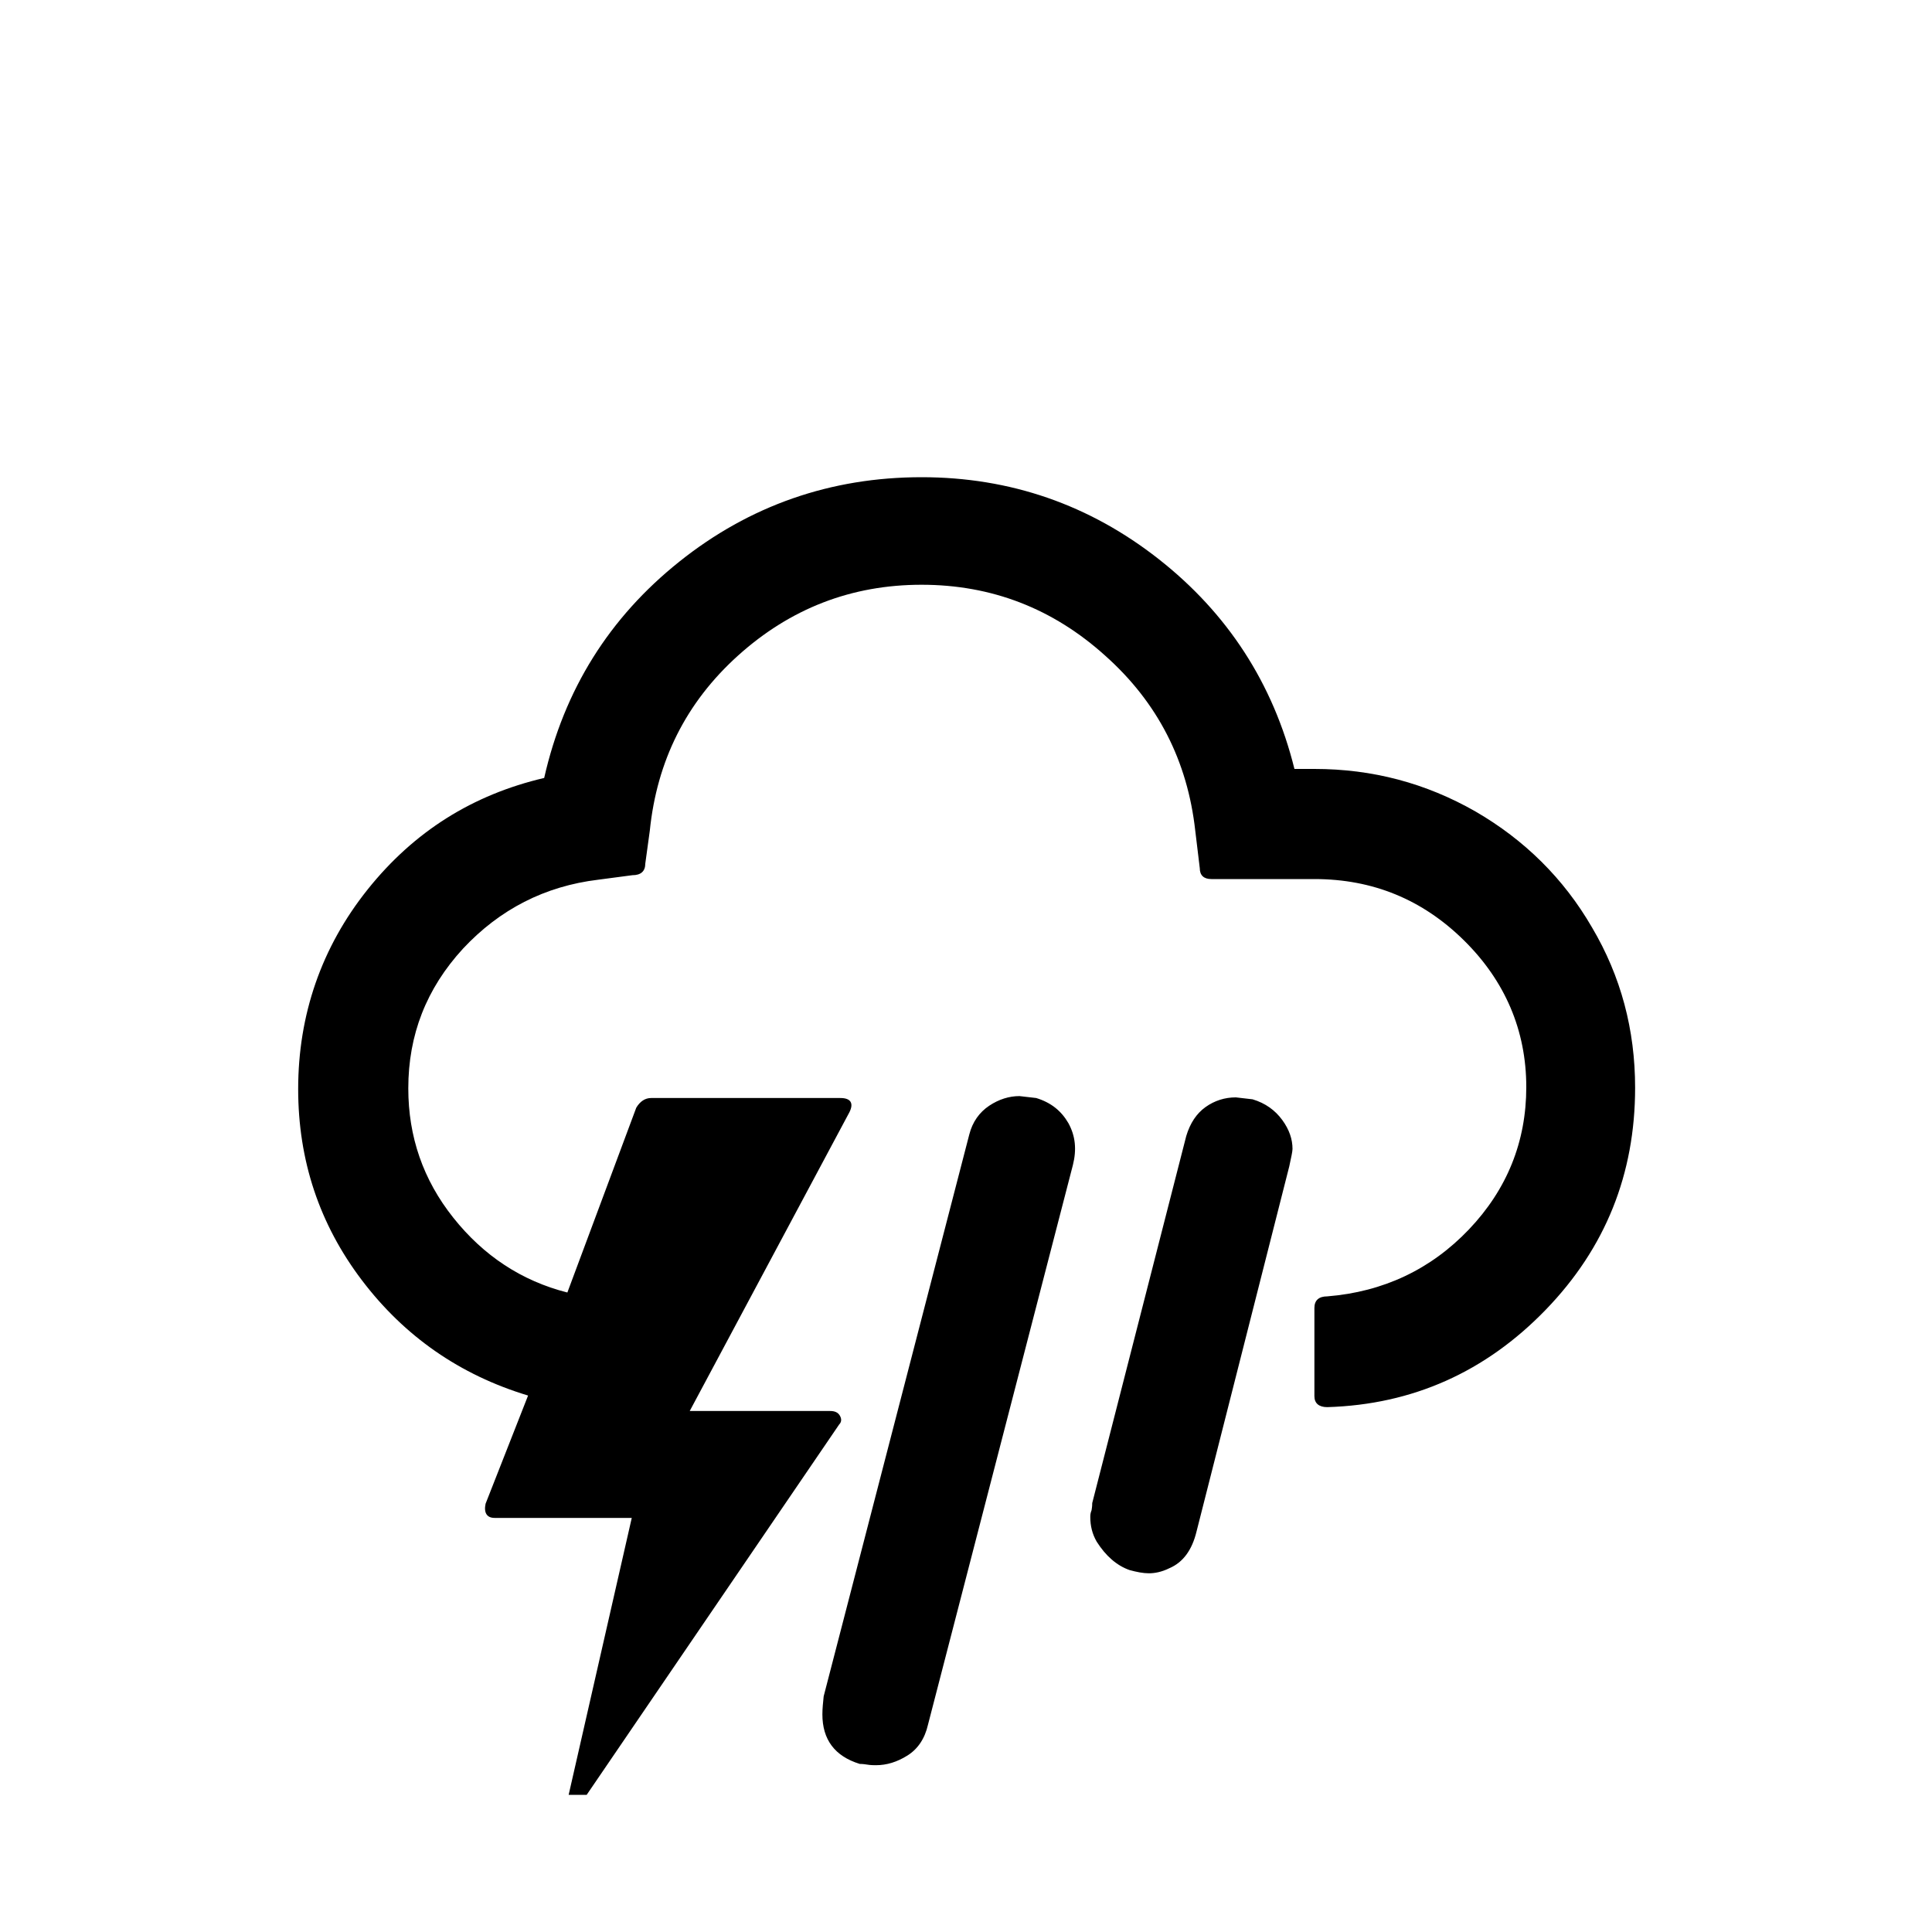
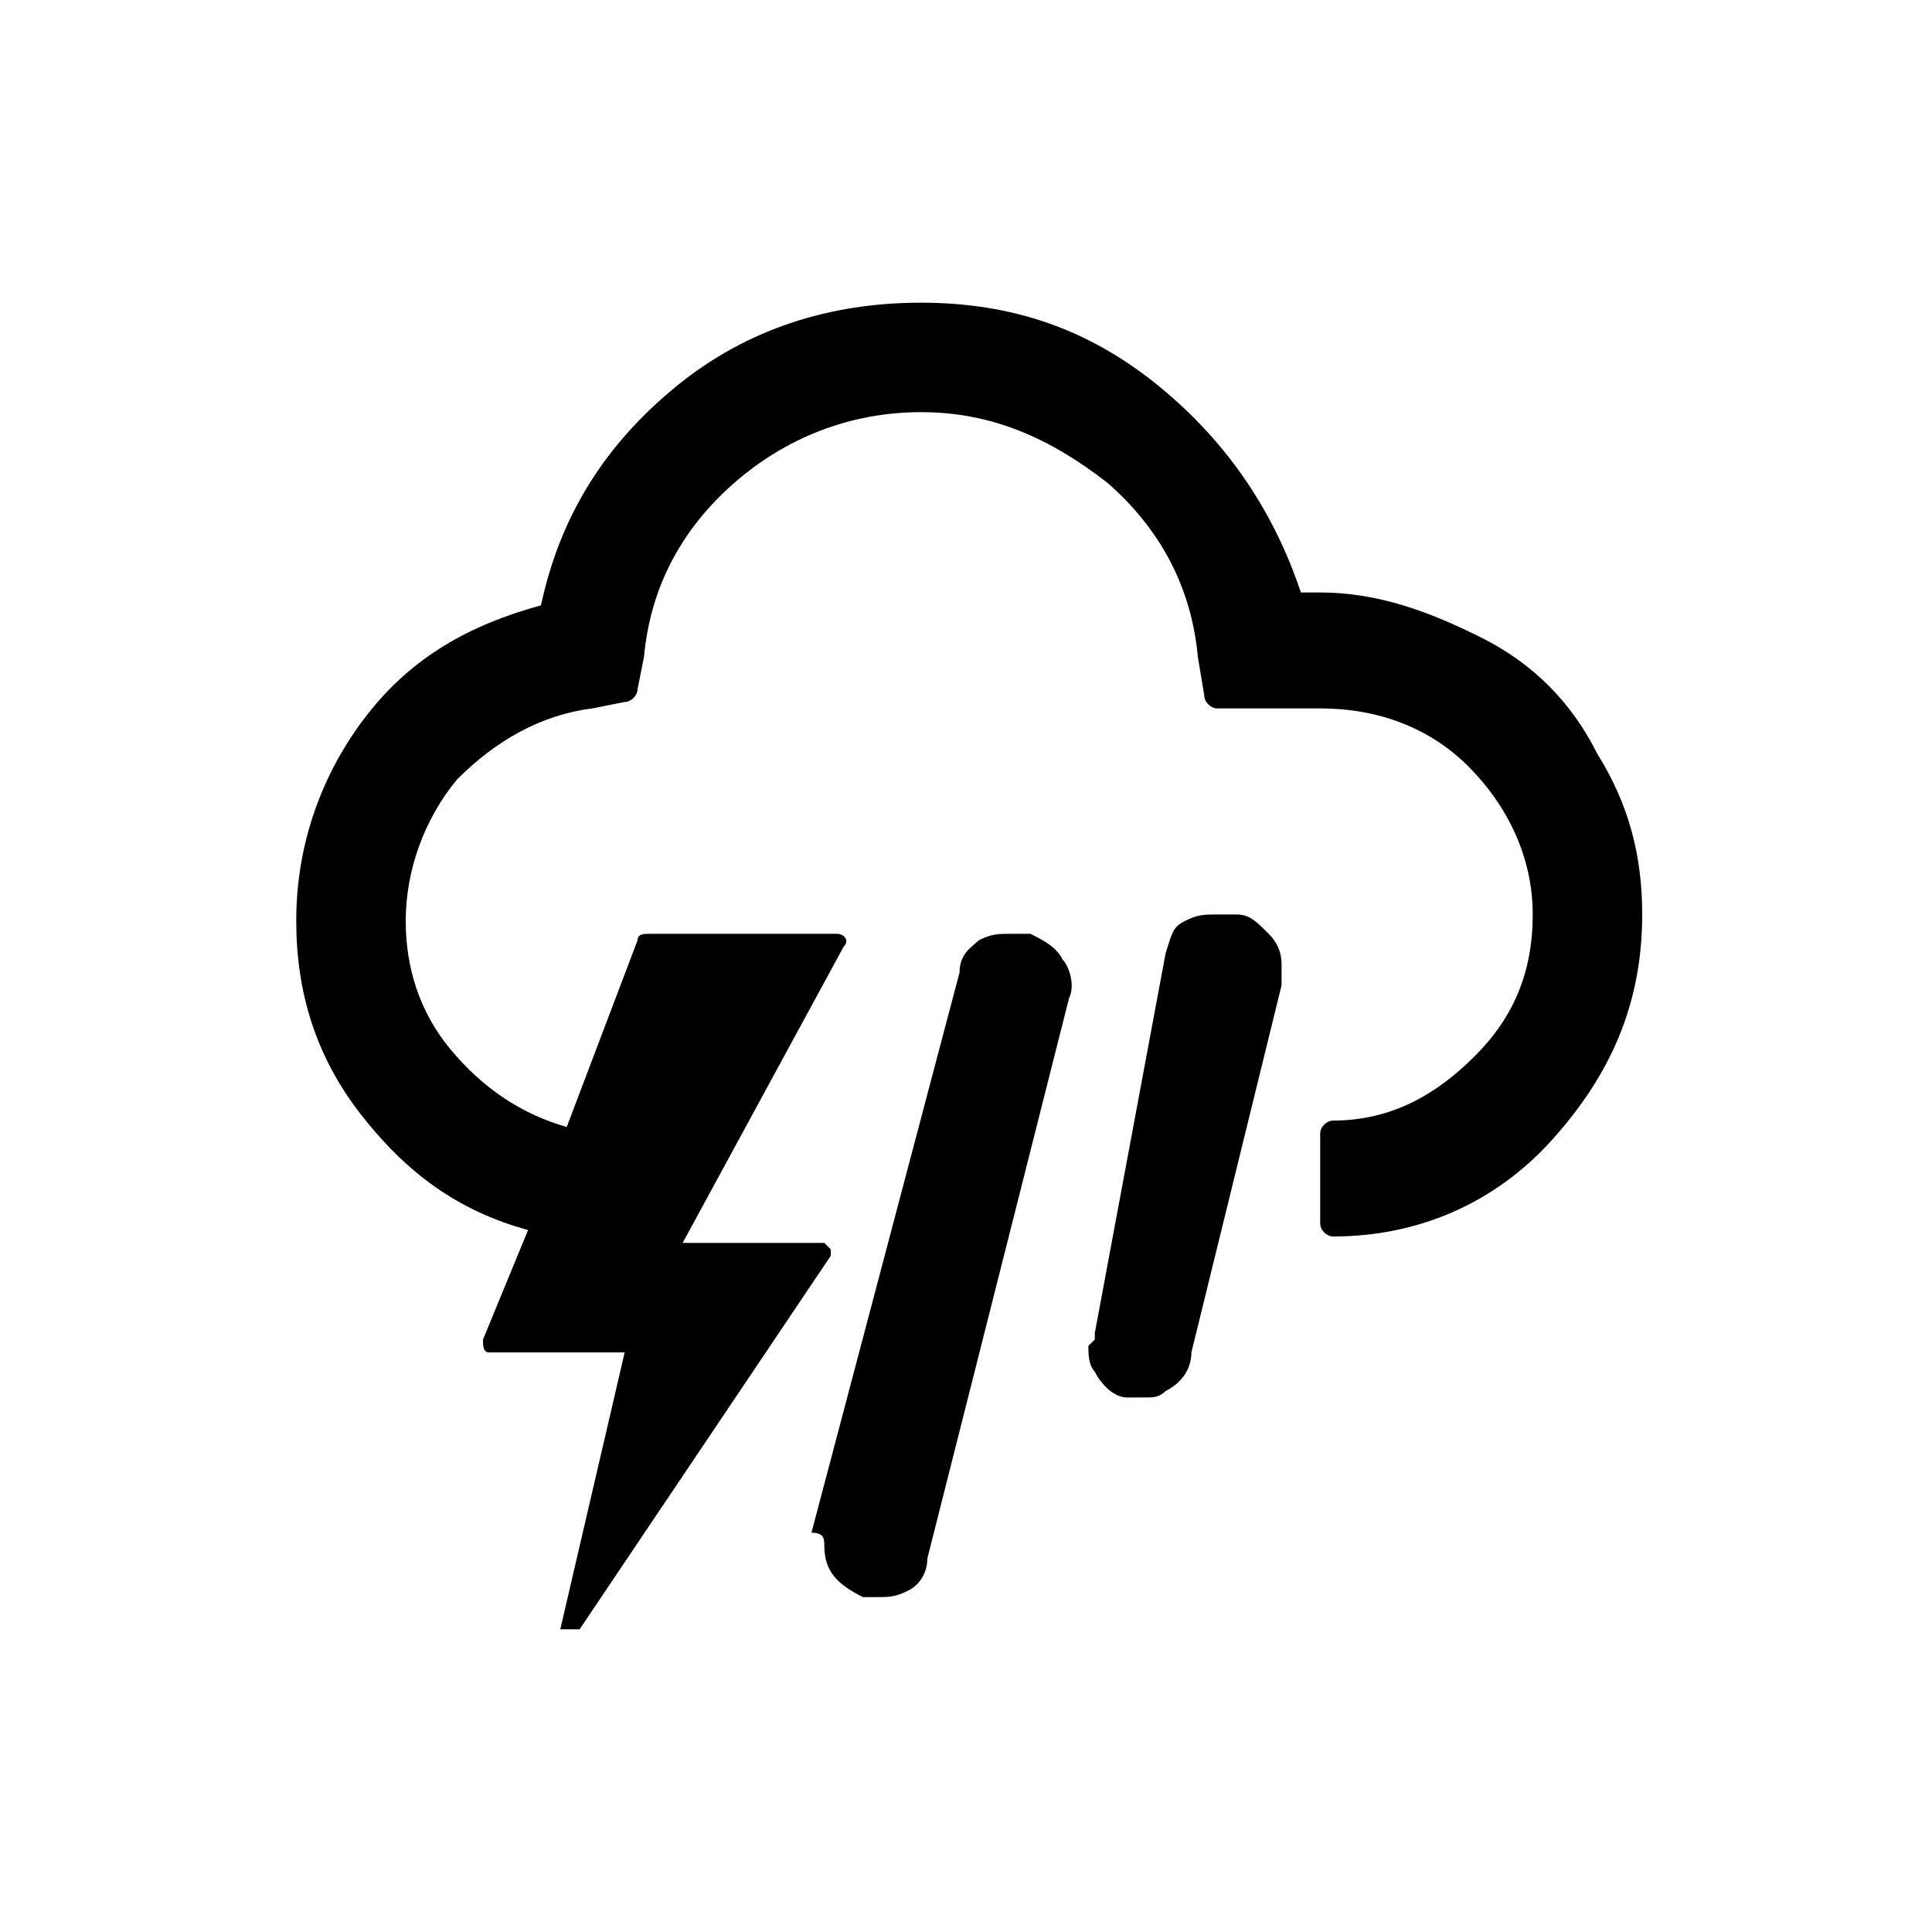
<svg xmlns="http://www.w3.org/2000/svg" version="1.1" id="Layer_1" x="0px" y="0px" viewBox="0 0 30 30" style="enable-background:new 0 0 30 30;" xml:space="preserve">
-   <path d="M4.63,16.91c0,1.11,0.33,2.1,0.99,2.97s1.52,1.47,2.58,1.79l-0.66,1.68c-0.03,0.14,0.02,0.22,0.14,0.22h2.13l-0.98,4.3h0.28  l3.92-5.75c0.04-0.04,0.04-0.09,0.01-0.14c-0.03-0.05-0.08-0.07-0.15-0.07h-2.18l2.48-4.64c0.07-0.14,0.02-0.22-0.14-0.22h-2.94  c-0.09,0-0.17,0.05-0.23,0.15l-1.07,2.87c-0.71-0.18-1.3-0.57-1.77-1.16c-0.47-0.59-0.7-1.26-0.7-2.01c0-0.83,0.28-1.55,0.85-2.17  c0.57-0.61,1.27-0.97,2.1-1.07l0.53-0.07c0.13,0,0.2-0.06,0.2-0.18l0.07-0.51c0.11-1.08,0.56-1.99,1.37-2.72  c0.81-0.73,1.76-1.1,2.85-1.1c1.09,0,2.04,0.37,2.85,1.1c0.82,0.73,1.28,1.64,1.4,2.72l0.07,0.58c0,0.11,0.06,0.17,0.18,0.17h1.6  c0.91,0,1.68,0.32,2.32,0.95c0.64,0.63,0.97,1.4,0.97,2.28c0,0.85-0.3,1.59-0.89,2.21c-0.59,0.62-1.33,0.97-2.2,1.04  c-0.13,0-0.2,0.06-0.2,0.18v1.37c0,0.11,0.07,0.17,0.2,0.17c1.33-0.04,2.46-0.55,3.39-1.51s1.39-2.11,1.39-3.45  c0-0.9-0.22-1.73-0.67-2.49c-0.44-0.76-1.05-1.36-1.81-1.8c-0.77-0.44-1.6-0.66-2.5-0.66H20.1c-0.33-1.33-1.04-2.42-2.11-3.26  s-2.3-1.27-3.68-1.27c-1.41,0-2.67,0.44-3.76,1.31s-1.79,1.99-2.1,3.36c-1.11,0.26-2.02,0.83-2.74,1.73S4.63,15.76,4.63,16.91z   M12.77,26.62c0,0.39,0.19,0.65,0.58,0.77c0.01,0,0.05,0,0.11,0.01c0.06,0.01,0.11,0.01,0.14,0.01c0.17,0,0.33-0.05,0.49-0.15  c0.16-0.1,0.27-0.26,0.32-0.48l2.25-8.69c0.06-0.24,0.04-0.45-0.07-0.65c-0.11-0.19-0.27-0.32-0.5-0.39  c-0.17-0.02-0.26-0.03-0.26-0.03c-0.16,0-0.32,0.05-0.47,0.15c-0.15,0.1-0.26,0.25-0.31,0.45l-2.26,8.72  C12.78,26.44,12.77,26.53,12.77,26.62z M16.93,23.56c0,0.13,0.03,0.26,0.1,0.38c0.14,0.22,0.31,0.37,0.51,0.44  c0.11,0.03,0.21,0.05,0.3,0.05s0.2-0.02,0.32-0.08c0.21-0.09,0.35-0.28,0.42-0.57l1.44-5.67c0.03-0.14,0.05-0.23,0.05-0.27  c0-0.15-0.05-0.3-0.16-0.45s-0.26-0.26-0.46-0.32c-0.17-0.02-0.26-0.03-0.26-0.03c-0.17,0-0.33,0.05-0.47,0.15  c-0.14,0.1-0.24,0.25-0.3,0.45l-1.46,5.7c0,0.02,0,0.05-0.01,0.11C16.93,23.5,16.93,23.53,16.93,23.56z" />
+   <path d="M4.6,14.3c0,1.1,0.3,2.1,1,3s1.5,1.5,2.6,1.8l-0.7,1.7c0,0.1,0,0.2,0.1,0.2h2.1l-1,4.3h0.3l3.9-5.8c0,0,0-0.1,0-0.1  c0,0-0.1-0.1-0.1-0.1h-2.2l2.5-4.6c0.1-0.1,0-0.2-0.1-0.2h-2.9c-0.1,0-0.2,0-0.2,0.1l-1.1,2.9c-0.7-0.2-1.3-0.6-1.8-1.2  c-0.5-0.6-0.7-1.3-0.7-2c0-0.8,0.3-1.6,0.8-2.2c0.6-0.6,1.3-1,2.1-1.1l0.5-0.1c0.1,0,0.2-0.1,0.2-0.2l0.1-0.5c0.1-1.1,0.6-2,1.4-2.7  c0.8-0.7,1.8-1.1,2.9-1.1s2,0.4,2.9,1.1c0.8,0.7,1.3,1.6,1.4,2.7l0.1,0.6c0,0.1,0.1,0.2,0.2,0.2h1.6c0.9,0,1.7,0.3,2.3,0.9  s1,1.4,1,2.3c0,0.9-0.3,1.6-0.9,2.2c-0.6,0.6-1.3,1-2.2,1c-0.1,0-0.2,0.1-0.2,0.2V19c0,0.1,0.1,0.2,0.2,0.2c1.3,0,2.5-0.5,3.4-1.5  s1.4-2.1,1.4-3.5c0-0.9-0.2-1.7-0.7-2.5c-0.4-0.8-1-1.4-1.8-1.8c-0.8-0.4-1.6-0.7-2.5-0.7h-0.3C19.8,8,19.1,6.9,18,6  s-2.3-1.3-3.7-1.3c-1.4,0-2.7,0.4-3.8,1.3s-1.8,2-2.1,3.4c-1.1,0.3-2,0.8-2.7,1.7S4.6,13.1,4.6,14.3z M12.8,24  c0,0.4,0.2,0.6,0.6,0.8c0,0,0,0,0.1,0c0.1,0,0.1,0,0.1,0c0.2,0,0.3,0,0.5-0.1s0.3-0.3,0.3-0.5l2.2-8.7c0.1-0.2,0-0.5-0.1-0.6  c-0.1-0.2-0.3-0.3-0.5-0.4c-0.2,0-0.3,0-0.3,0c-0.2,0-0.3,0-0.5,0.1c-0.1,0.1-0.3,0.2-0.3,0.5l-2.3,8.7C12.8,23.8,12.8,23.9,12.8,24  z M16.9,20.9c0,0.1,0,0.3,0.1,0.4c0.1,0.2,0.3,0.4,0.5,0.4c0.1,0,0.2,0,0.3,0s0.2,0,0.3-0.1c0.2-0.1,0.4-0.3,0.4-0.6l1.4-5.7  c0-0.1,0-0.2,0-0.3c0-0.1,0-0.3-0.2-0.5s-0.3-0.3-0.5-0.3c-0.2,0-0.3,0-0.3,0c-0.2,0-0.3,0-0.5,0.1s-0.2,0.2-0.3,0.5L17,20.7  c0,0,0,0,0,0.1C16.9,20.9,16.9,20.9,16.9,20.9z" />
</svg>
